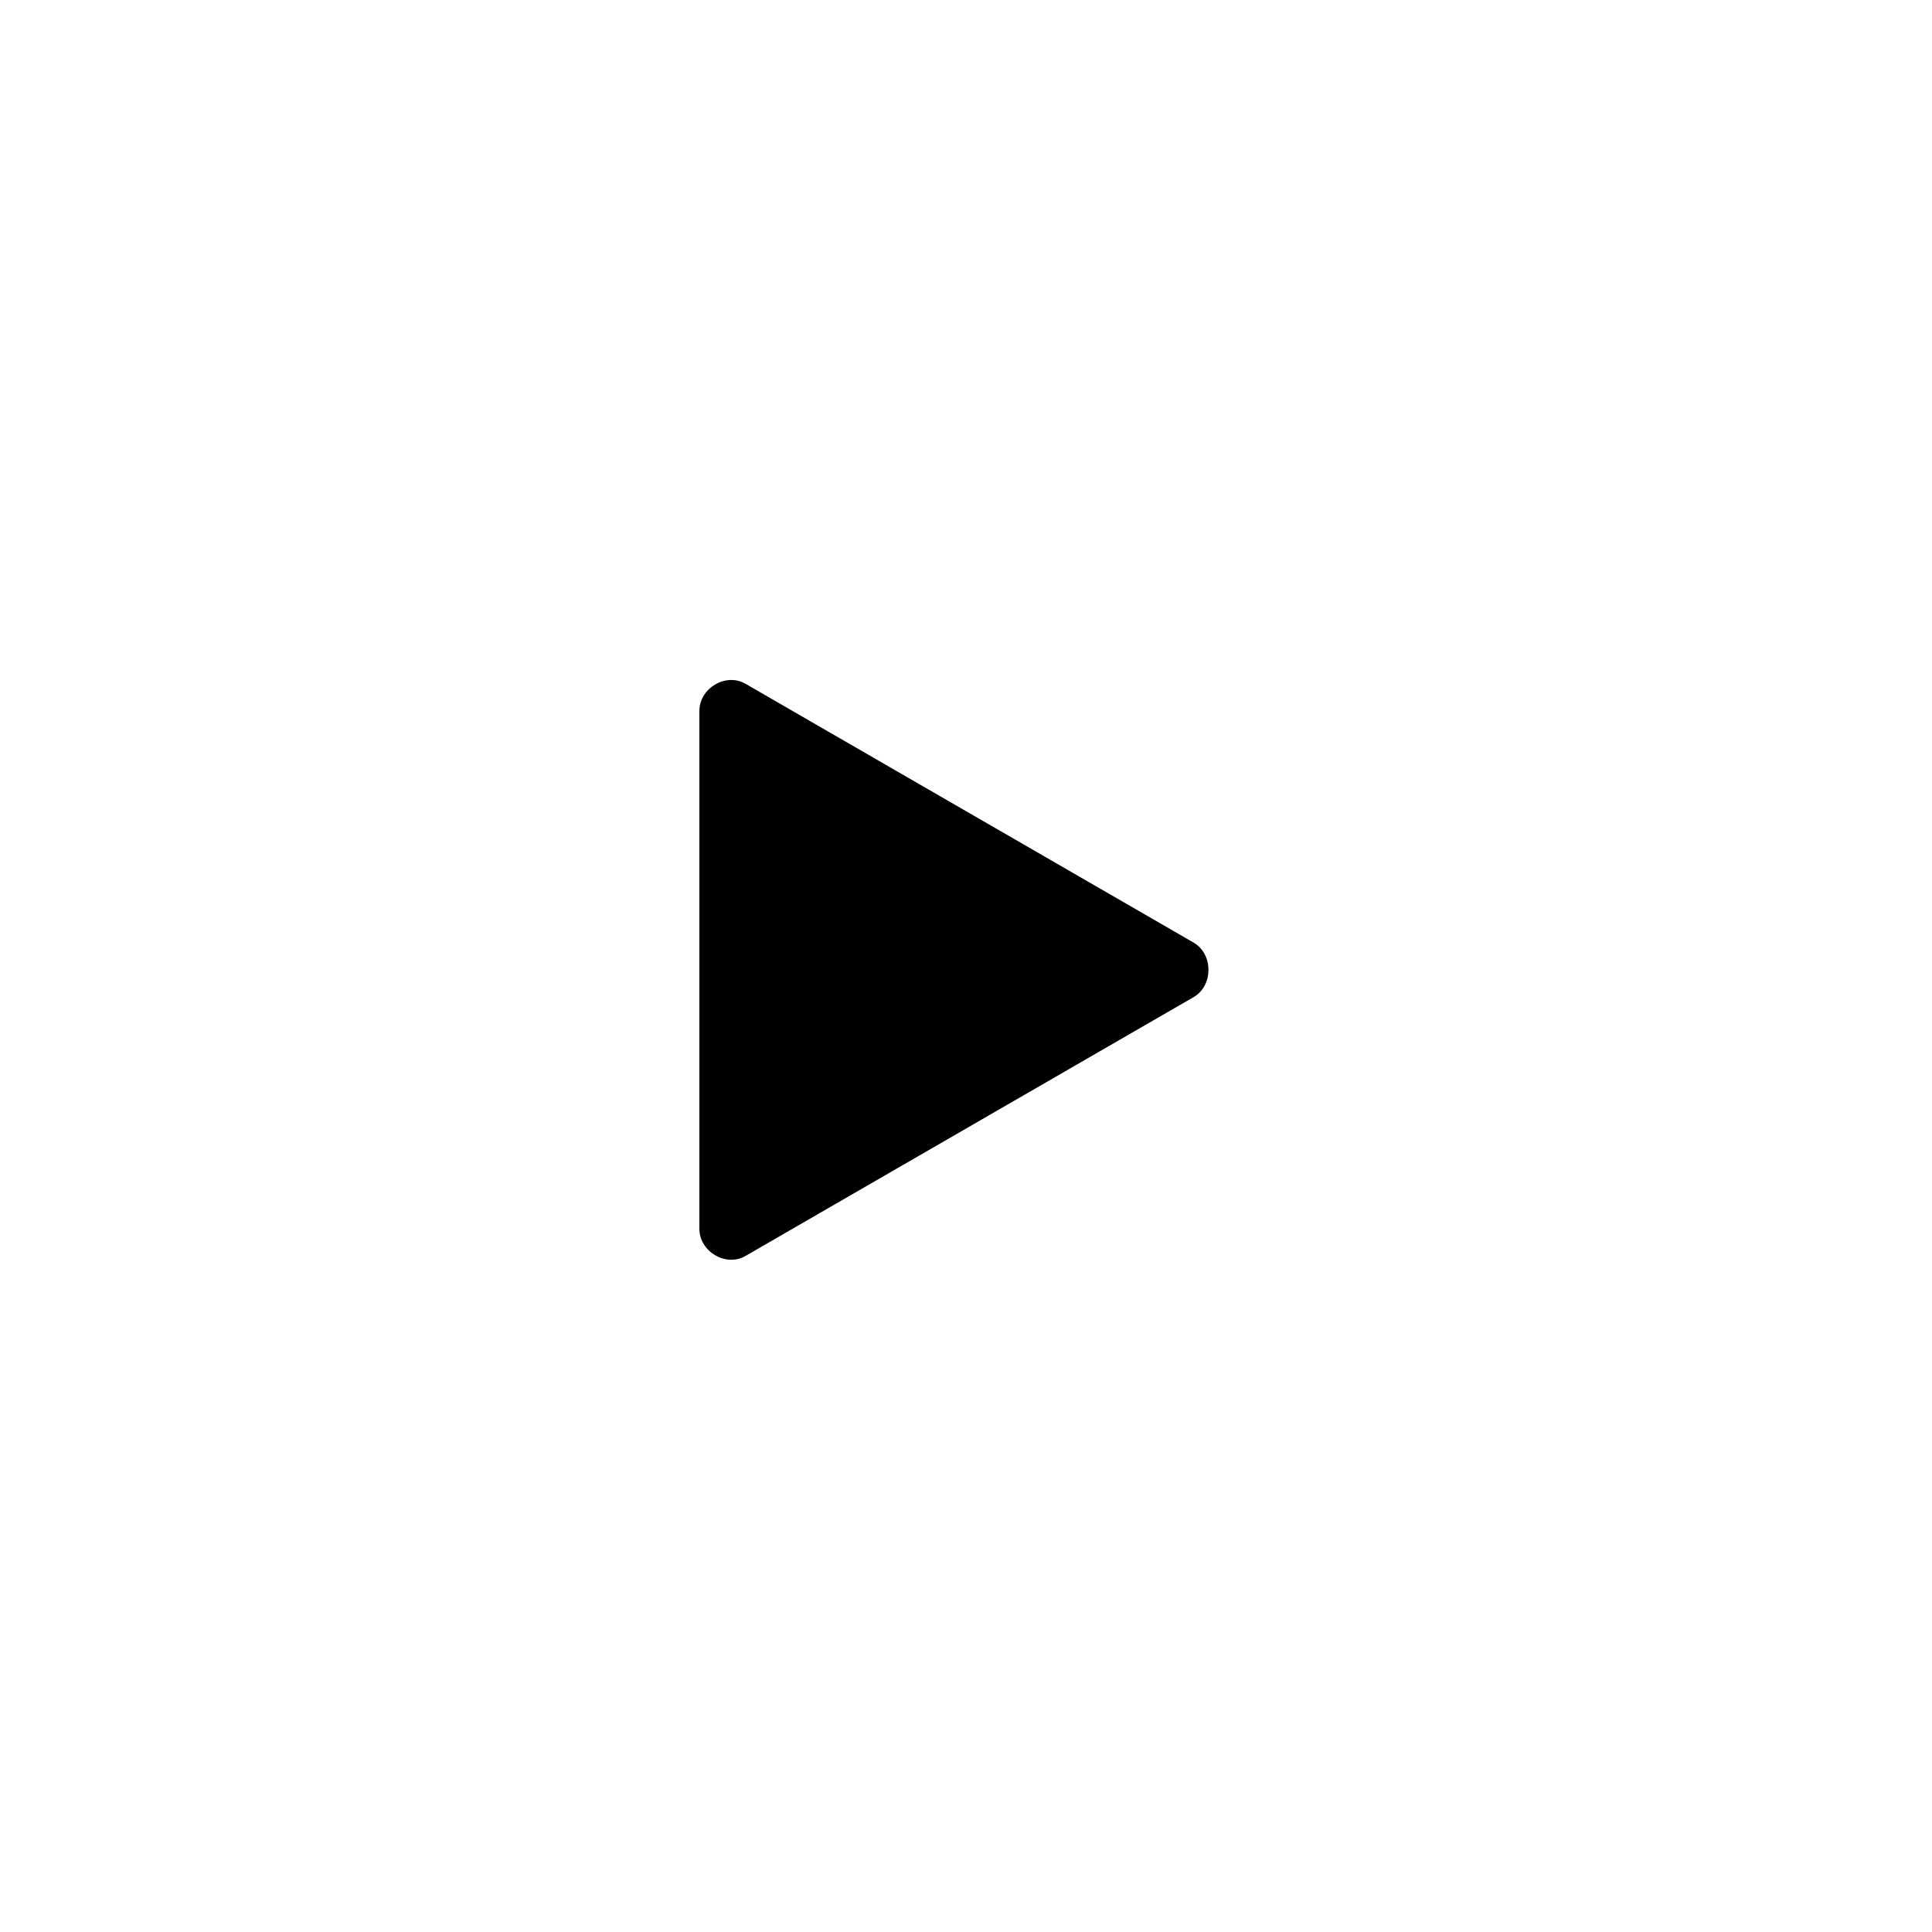
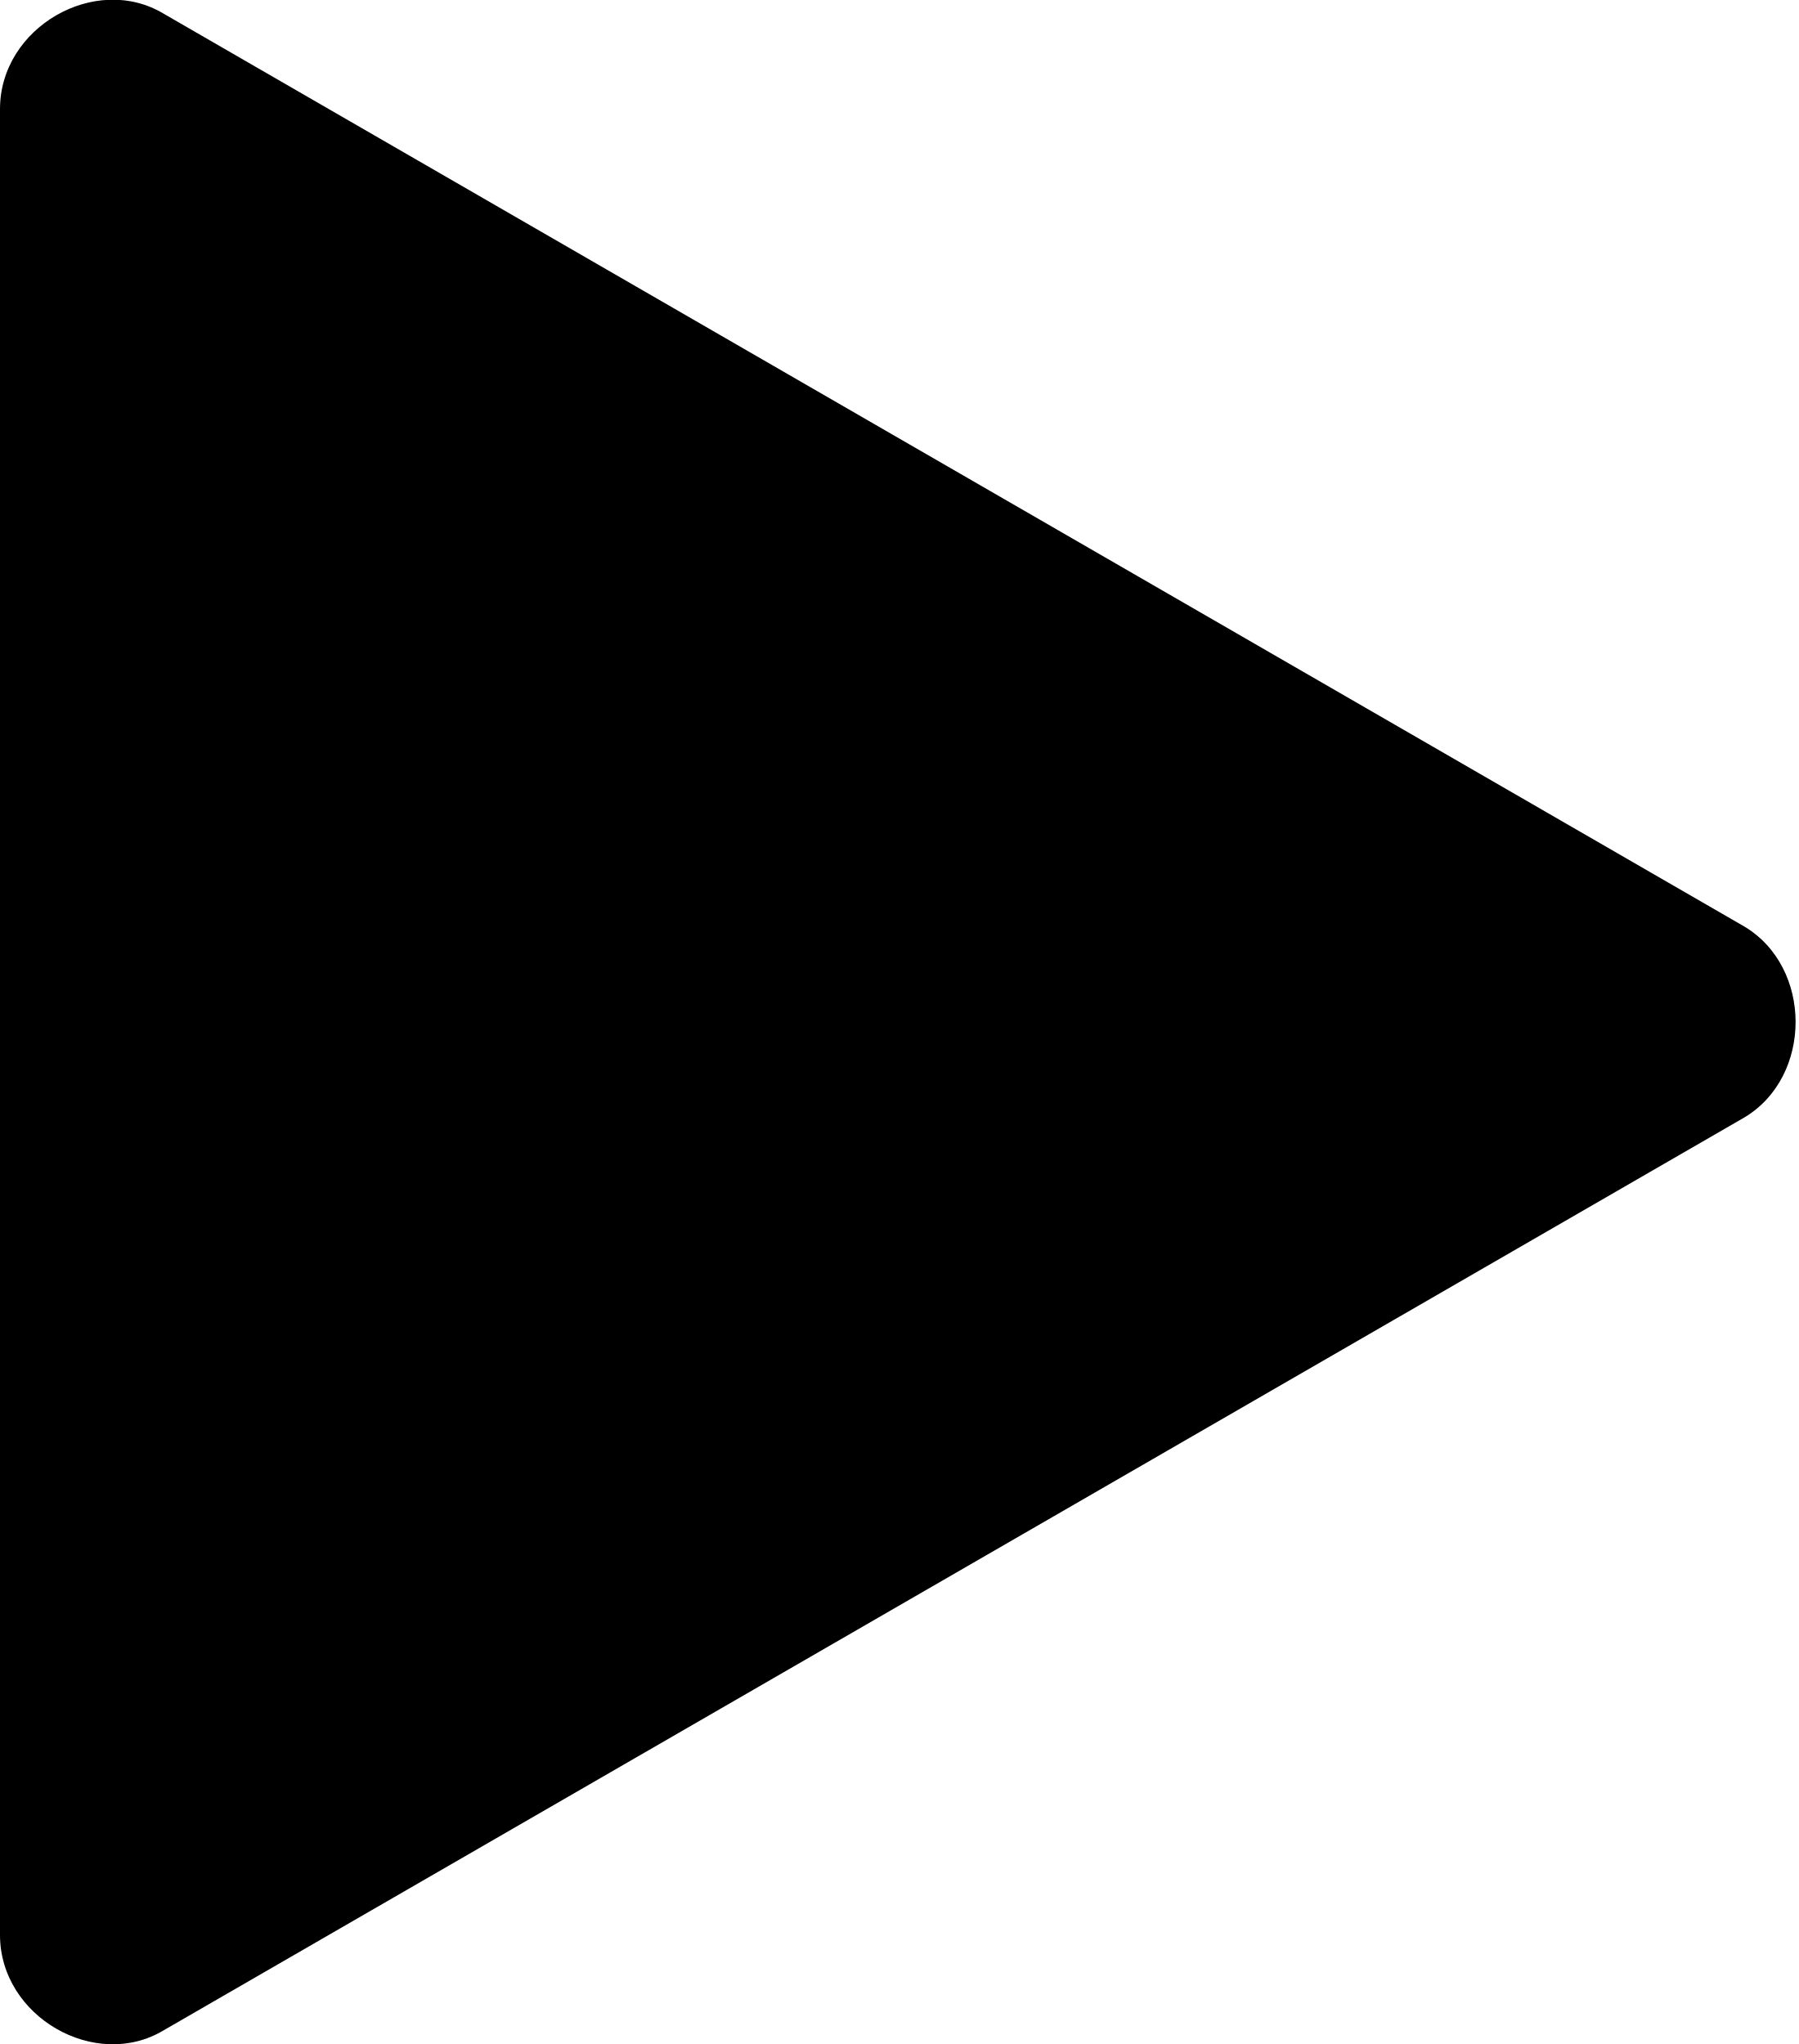
- <svg xmlns="http://www.w3.org/2000/svg" version="1.1" id="Calque_1" x="0px" y="0px" viewBox="0 0 50 50" style="enable-background:new 0 0 50 50;" xml:space="preserve">
-   <path d="M30.9,24.4l-11.6-6.7c-0.5-0.3-1.2,0.1-1.2,0.7v13.4c0,0.6,0.7,1,1.2,0.7l11.6-6.7C31.4,25.5,31.4,24.7,30.9,24.4z" />
+ <svg xmlns="http://www.w3.org/2000/svg" version="1.1" id="Calque_1" x="0px" y="0px" viewBox="0 0 13.2 15" style="enable-background:new 0 0 13.2 15;" xml:space="preserve">
+   <path d="M12.8,6.8L1.2,0.1C0.7-0.2,0,0.2,0,0.8v13.4c0,0.6,0.7,1,1.2,0.7l11.6-6.7C13.3,7.9,13.3,7.1,12.8,6.8z" />
</svg>
